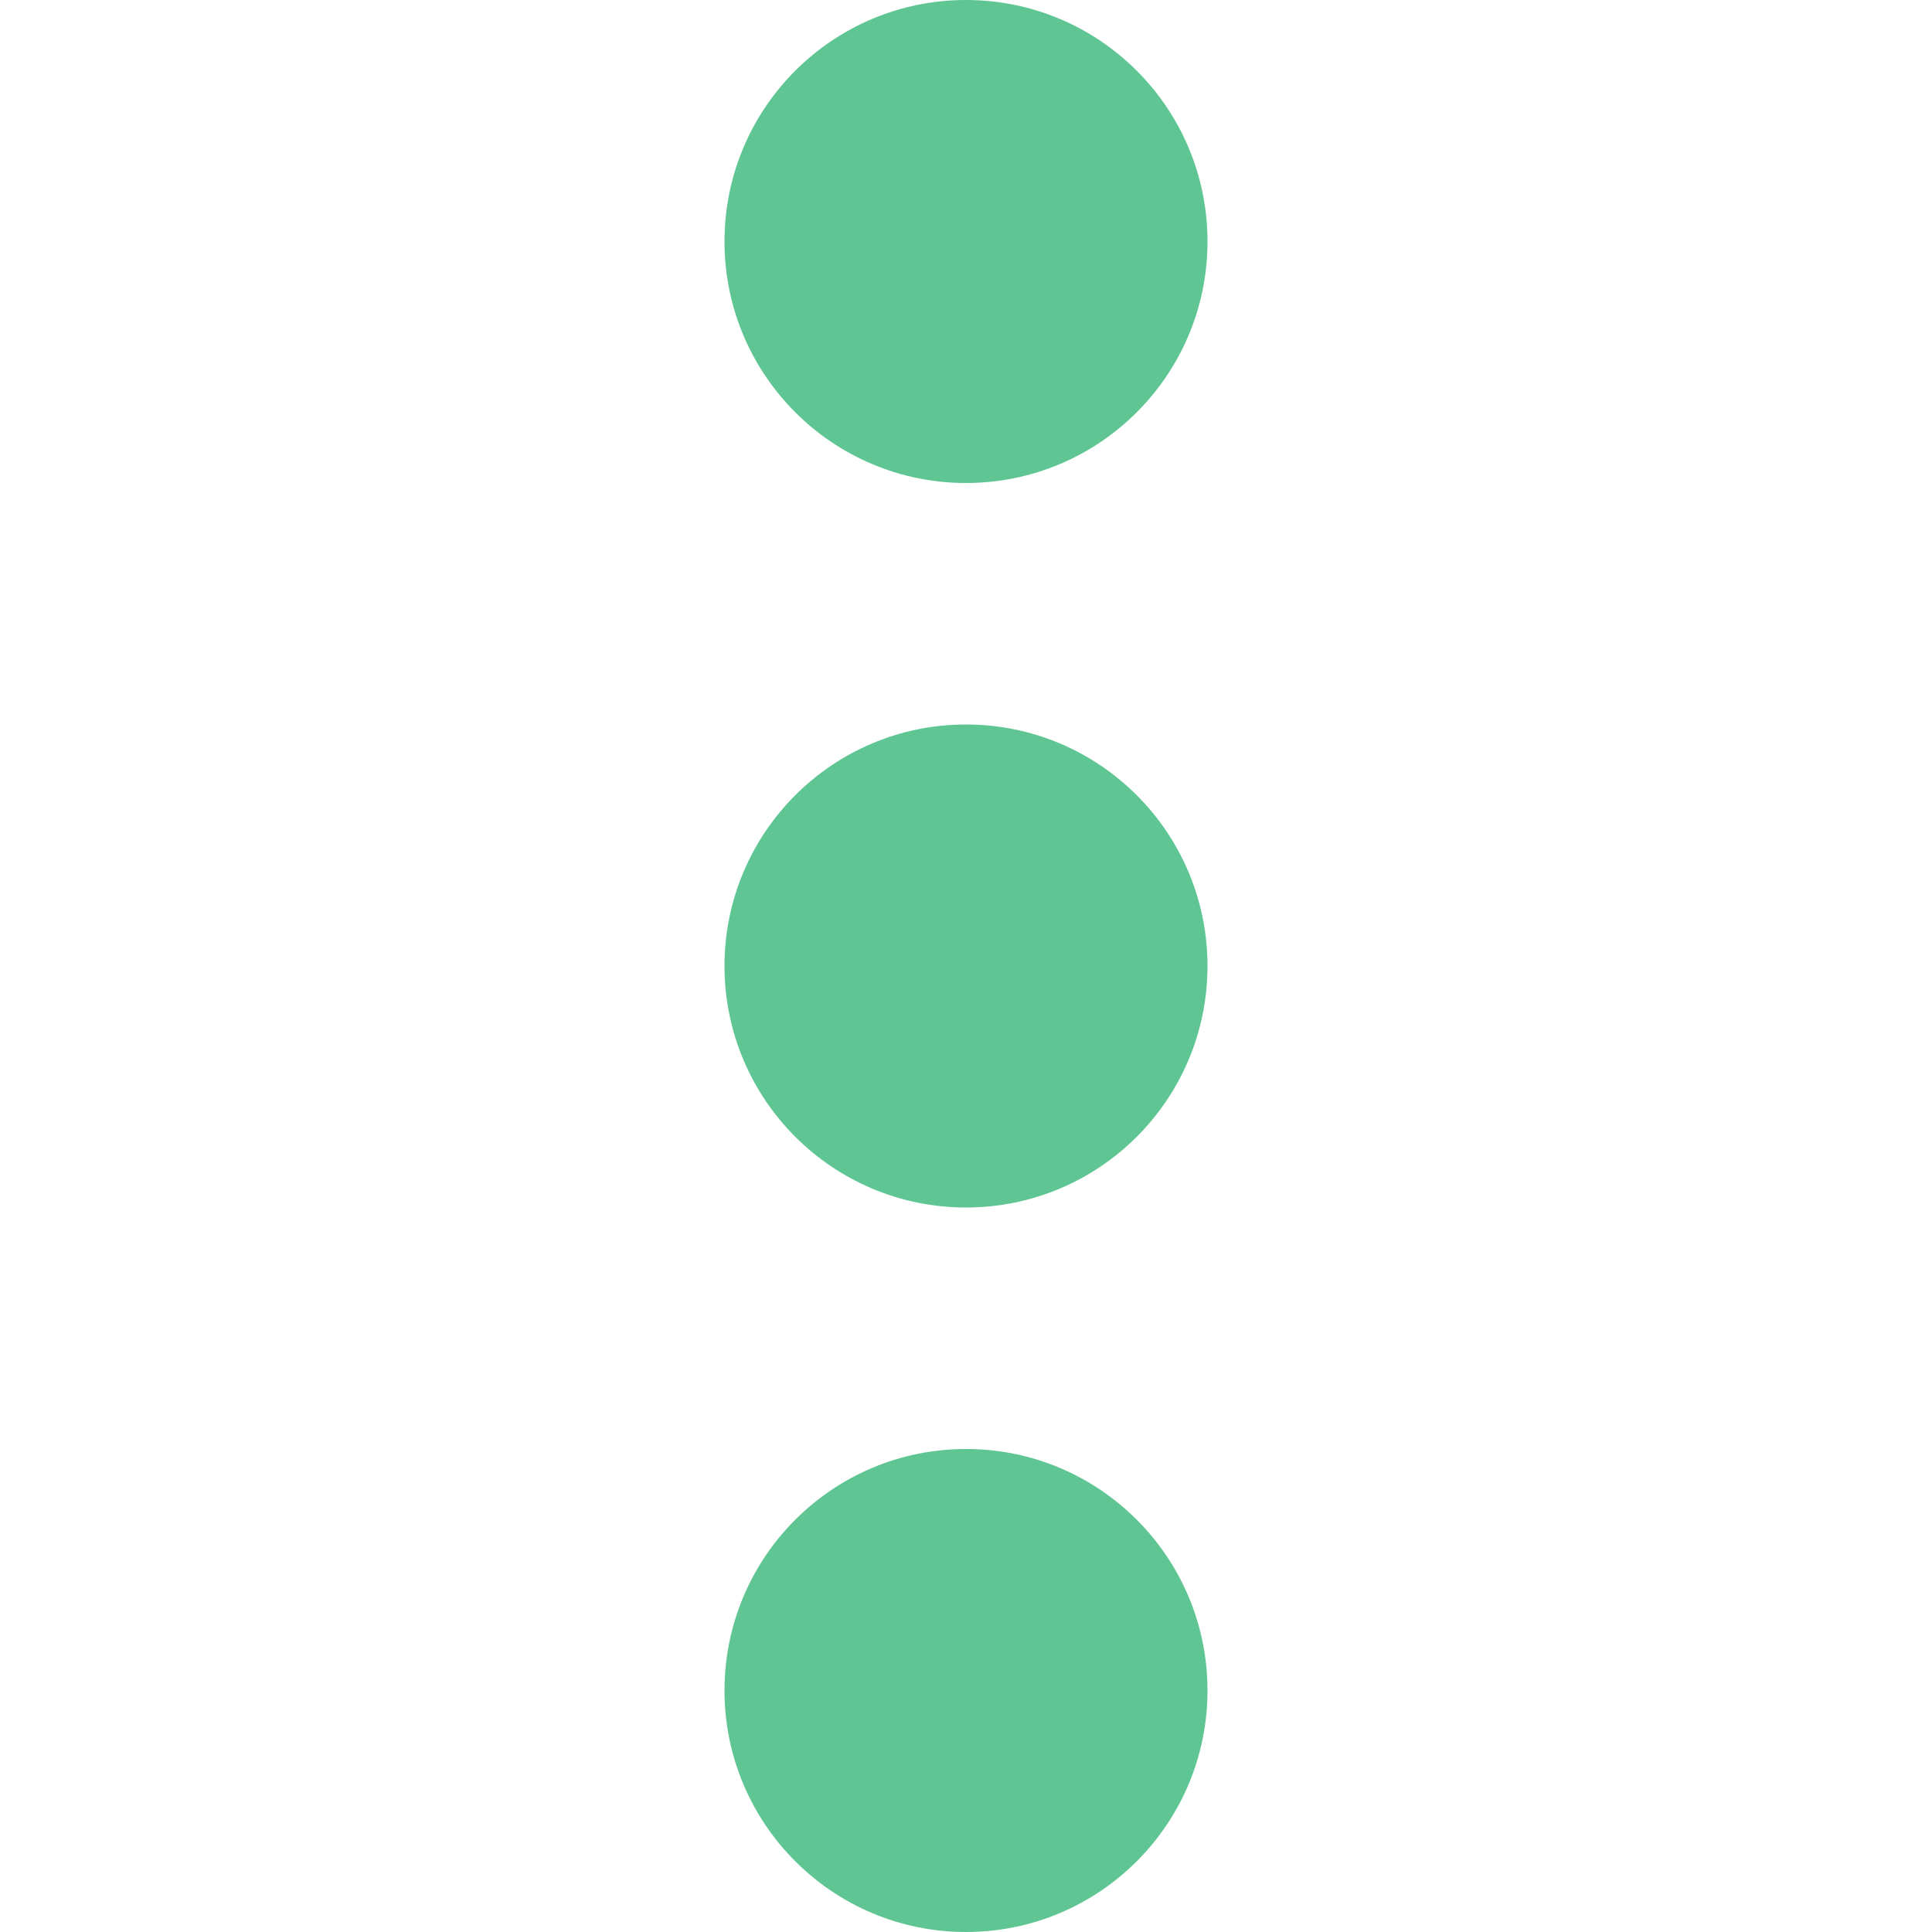
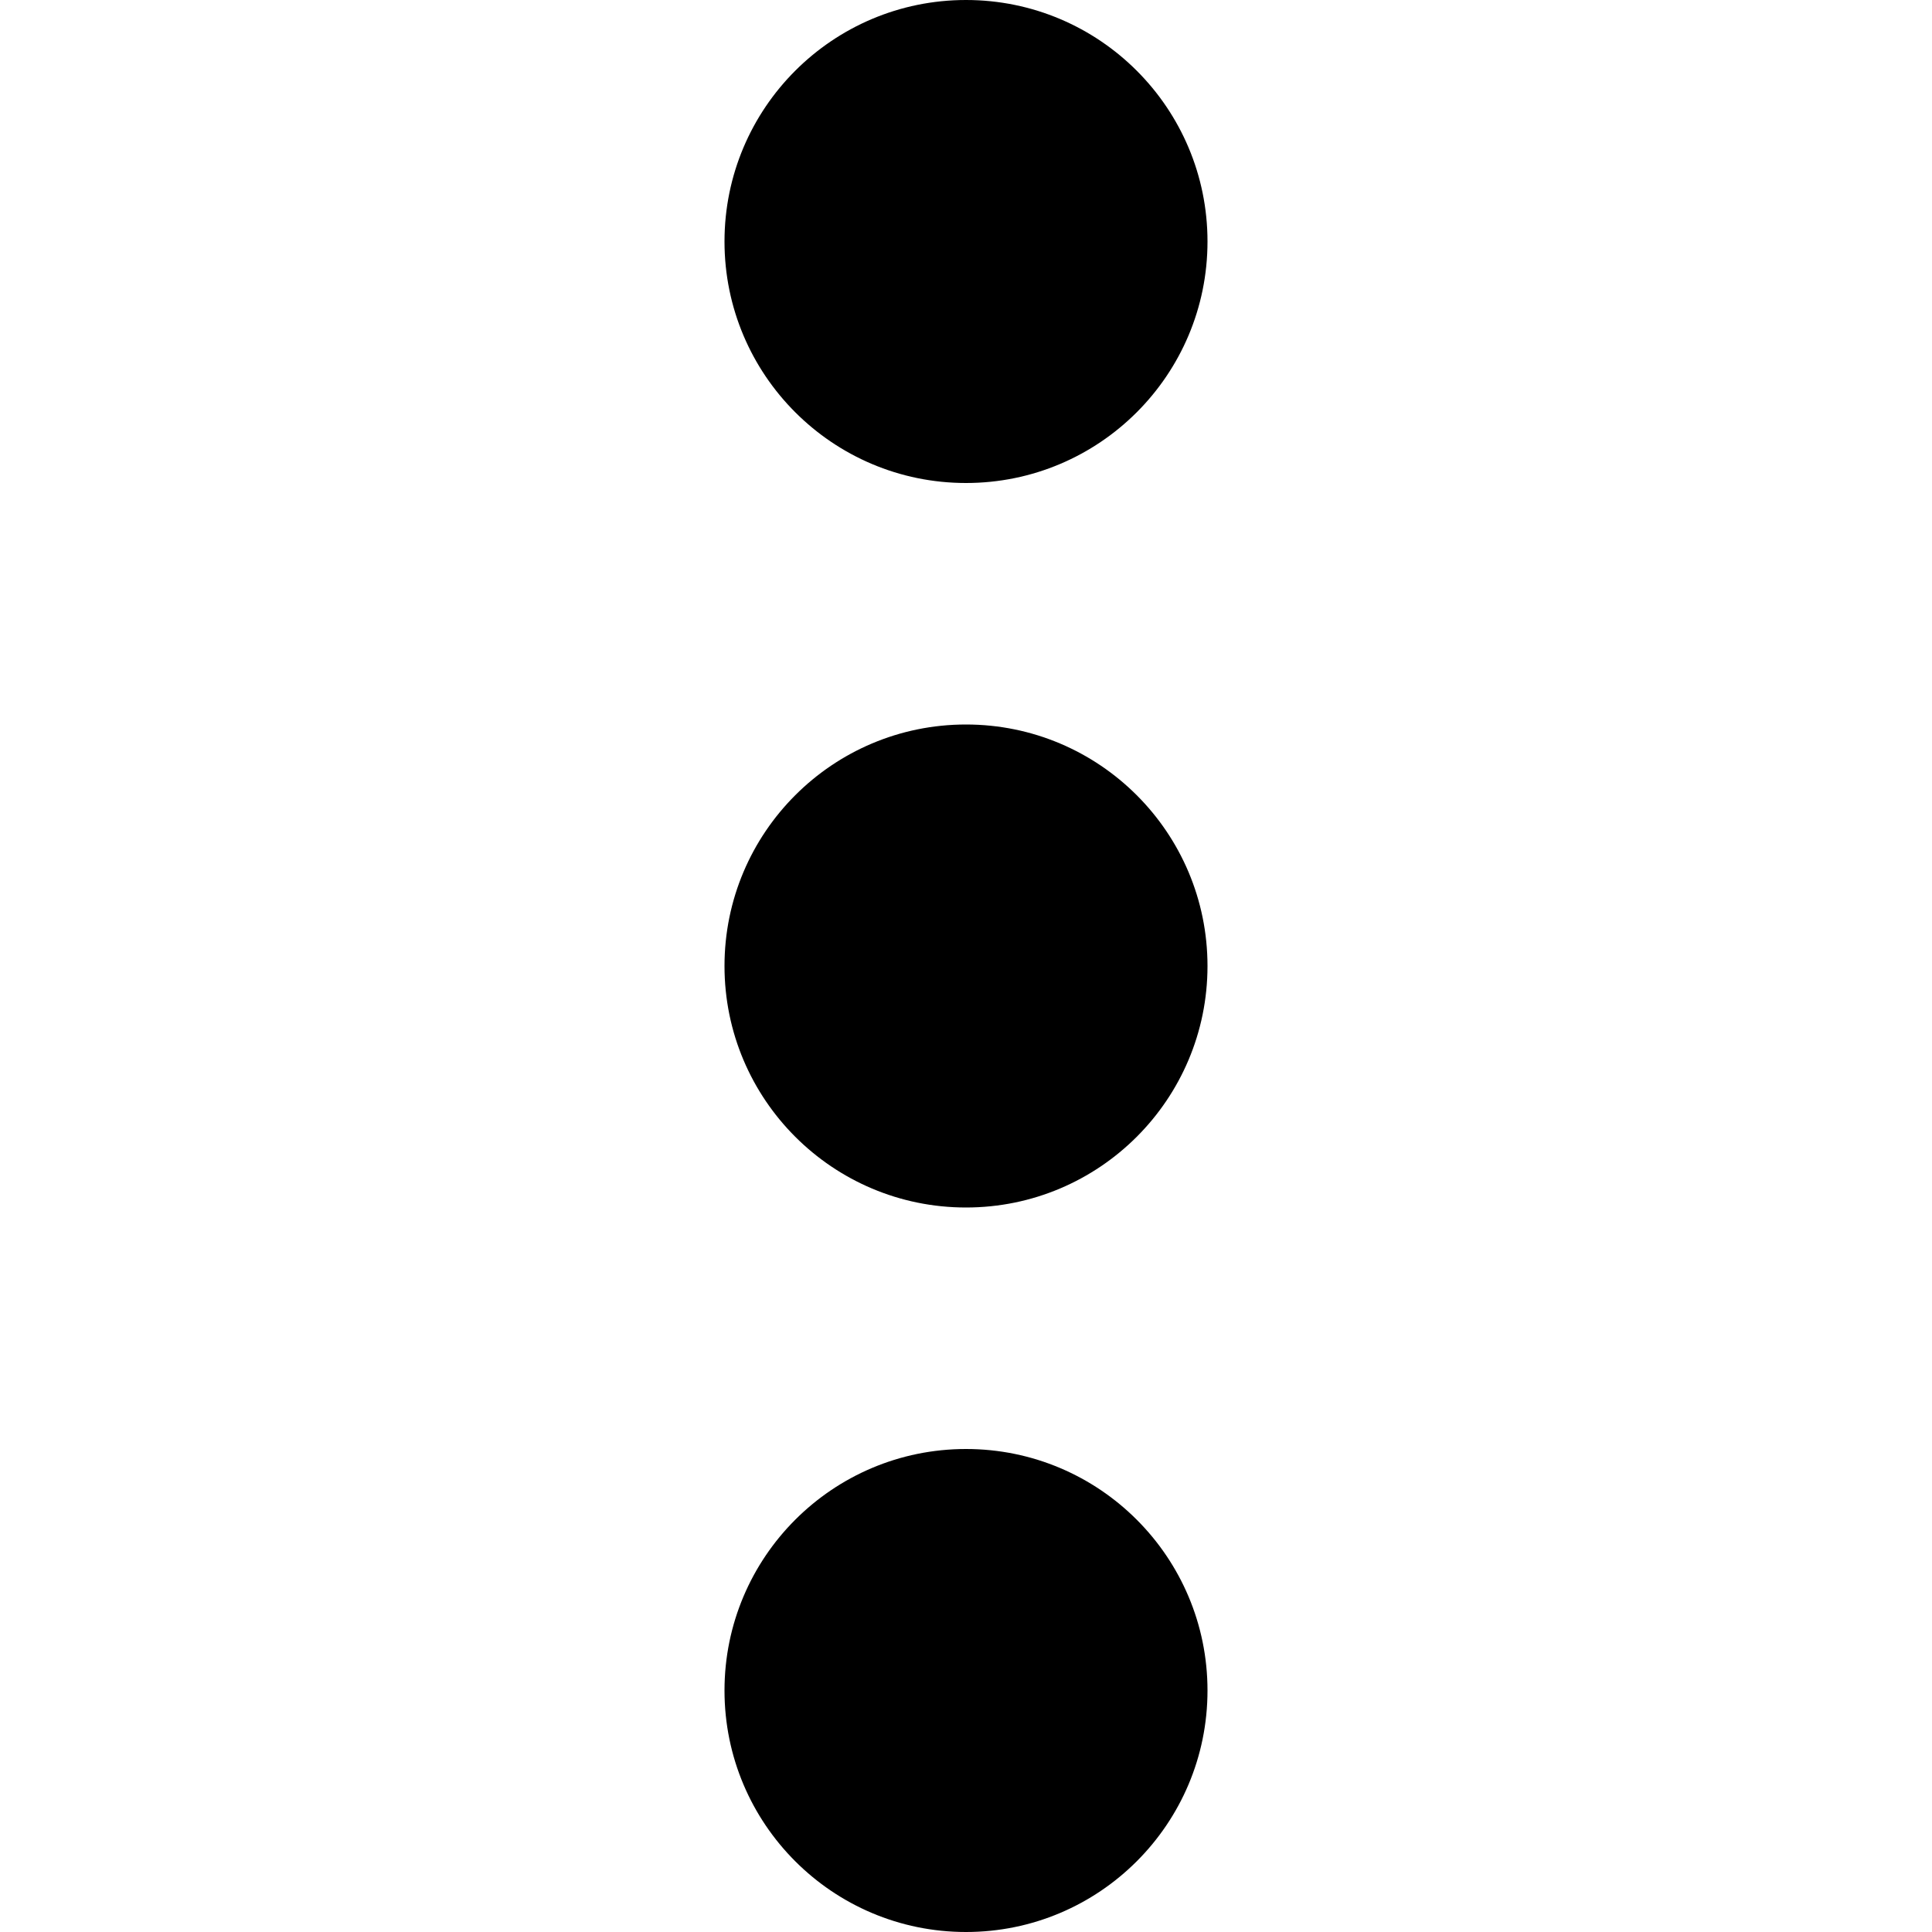
<svg xmlns="http://www.w3.org/2000/svg" version="1.1" id="Capa_1" x="0px" y="0px" viewBox="0 0 512 512" style="enable-background:new 0 0 512 512;" xml:space="preserve" width="512px" height="512px">
  <g>
-     <g>
-       <g>
-         <circle cx="256" cy="256" r="64" fill="#5fc693" />
-         <circle cx="256" cy="448" r="64" fill="#5fc693" />
-         <circle cx="256" cy="64" r="64" fill="#5fc693" />
-       </g>
-     </g>
+     <circle cx="256" cy="256" r="64" />
+     <circle cx="256" cy="448" r="64" />
+     <circle cx="256" cy="64" r="64" />
  </g>
-   <g>
- </g>
-   <g>
- </g>
-   <g>
- </g>
-   <g>
- </g>
-   <g>
- </g>
-   <g>
- </g>
-   <g>
- </g>
-   <g>
- </g>
-   <g>
- </g>
-   <g>
- </g>
-   <g>
- </g>
-   <g>
- </g>
-   <g>
- </g>
-   <g>
- </g>
-   <g>
- </g>
</svg>
